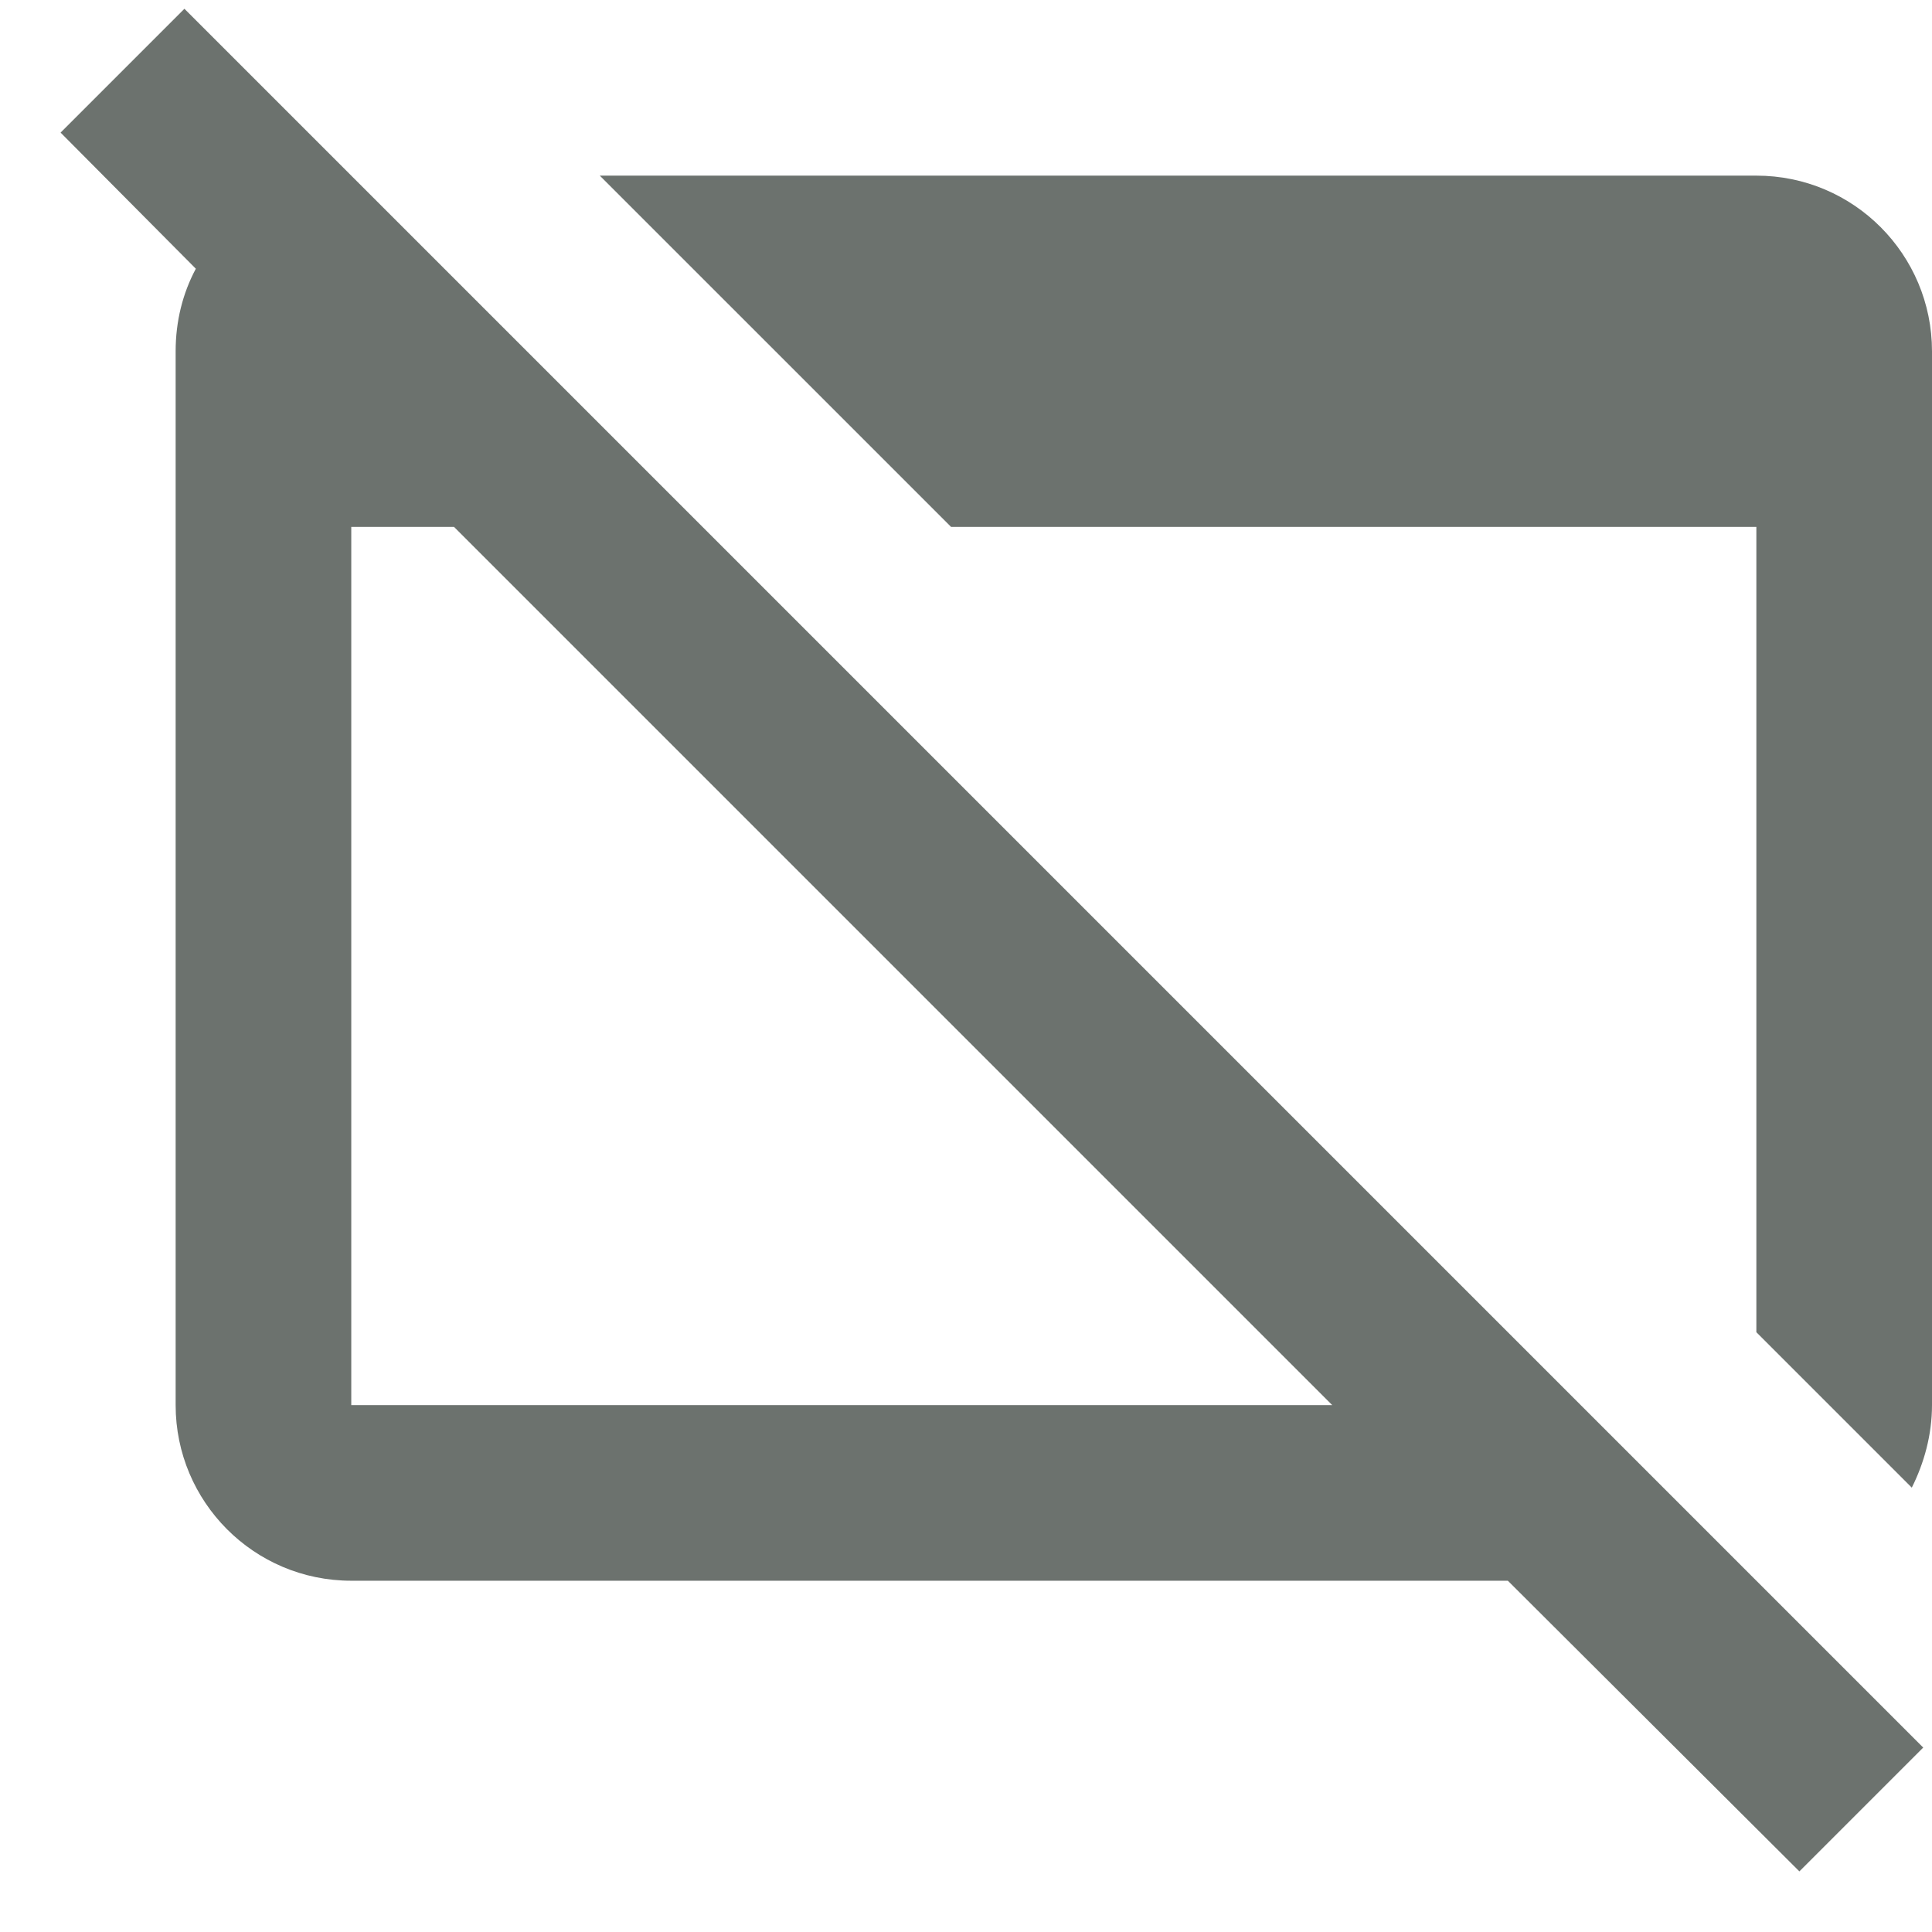
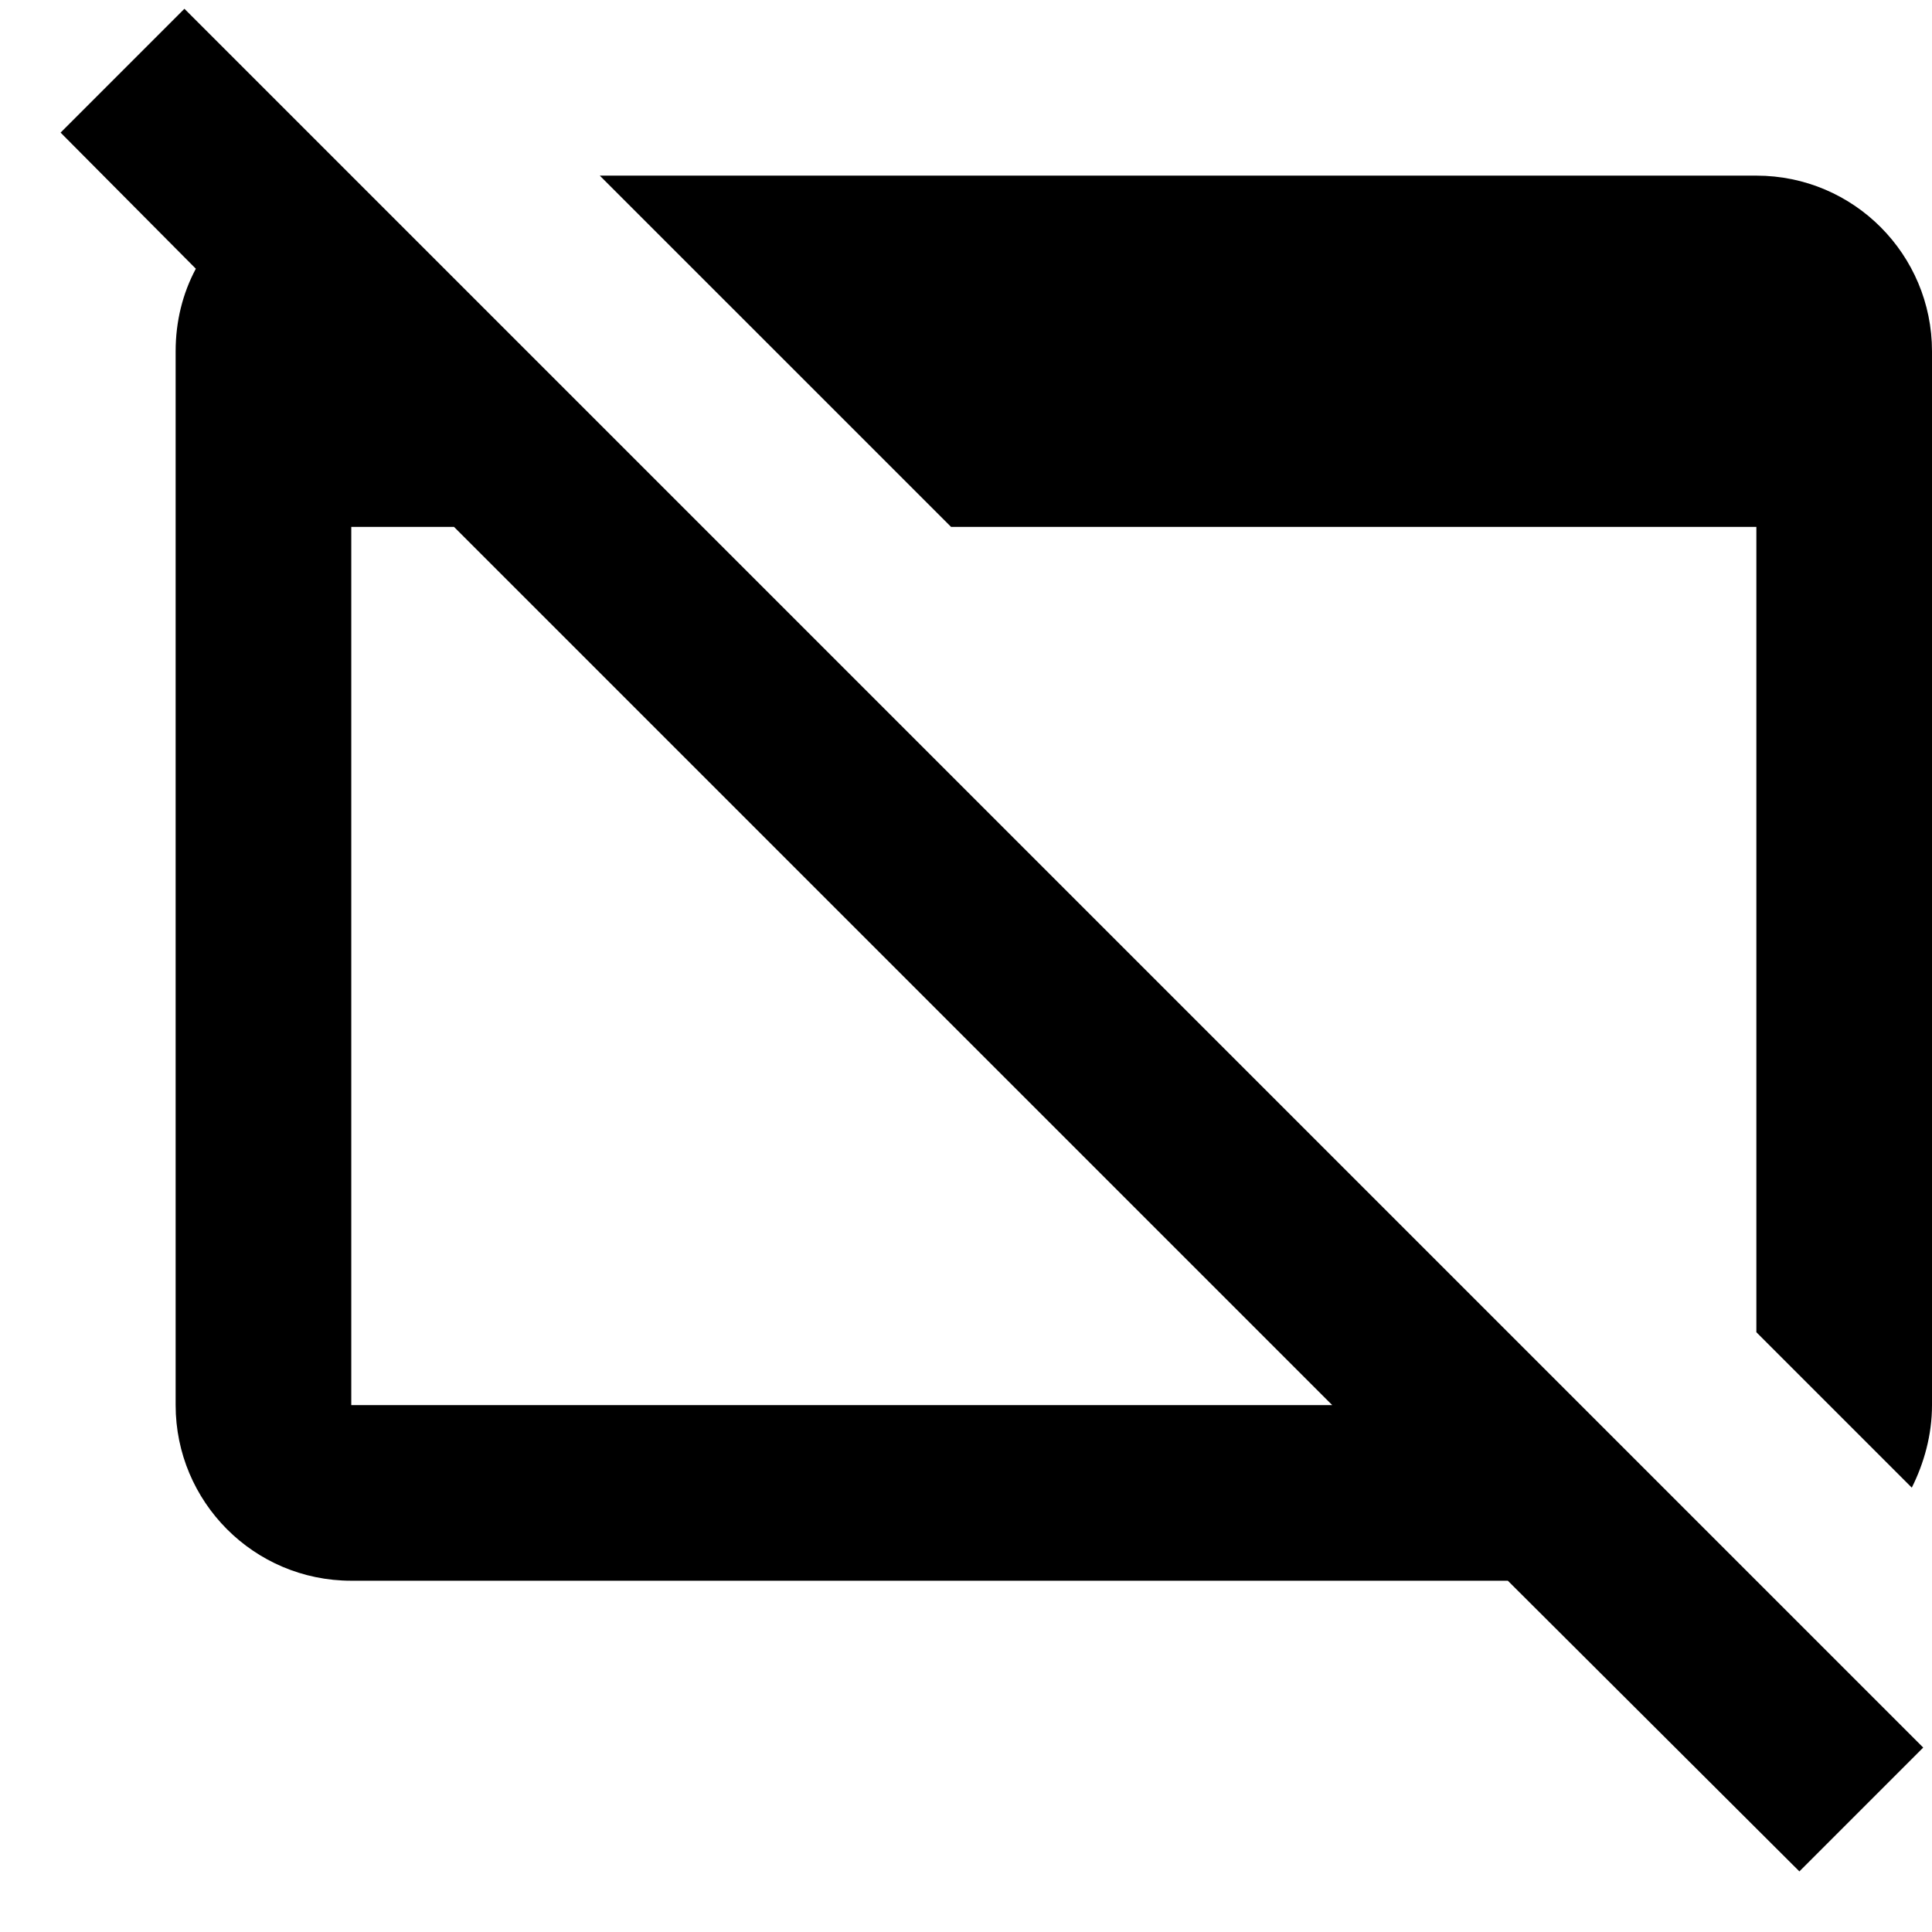
<svg xmlns="http://www.w3.org/2000/svg" width="22" height="22" viewBox="0 0 22 22" fill="none">
-   <path d="M6.83 2H20C21.11 2 22 2.9 22 4V16C22 16.34 21.91 16.66 21.77 16.94L20 15.17V6H10.83L6.83 2ZM20.49 21.31L17.17 18H4C2.89 18 2 17.1 2 16V4C2 3.66 2.08 3.34 2.23 3.06L0.69 1.51L2.1 0.1L21.9 19.9L20.49 21.31ZM15.17 16L5.17 6H4V16H15.17Z" fill="#6C726E" />
+   <path d="M6.83 2H20C21.11 2 22 2.9 22 4V16C22 16.34 21.91 16.66 21.77 16.94L20 15.17V6H10.83L6.83 2ZM20.49 21.31L17.17 18H4C2.89 18 2 17.1 2 16V4C2 3.66 2.08 3.34 2.23 3.06L0.69 1.51L2.1 0.1L21.9 19.9L20.49 21.31ZM15.17 16L5.17 6H4V16H15.17Z" fill="currentColor" />
</svg>
